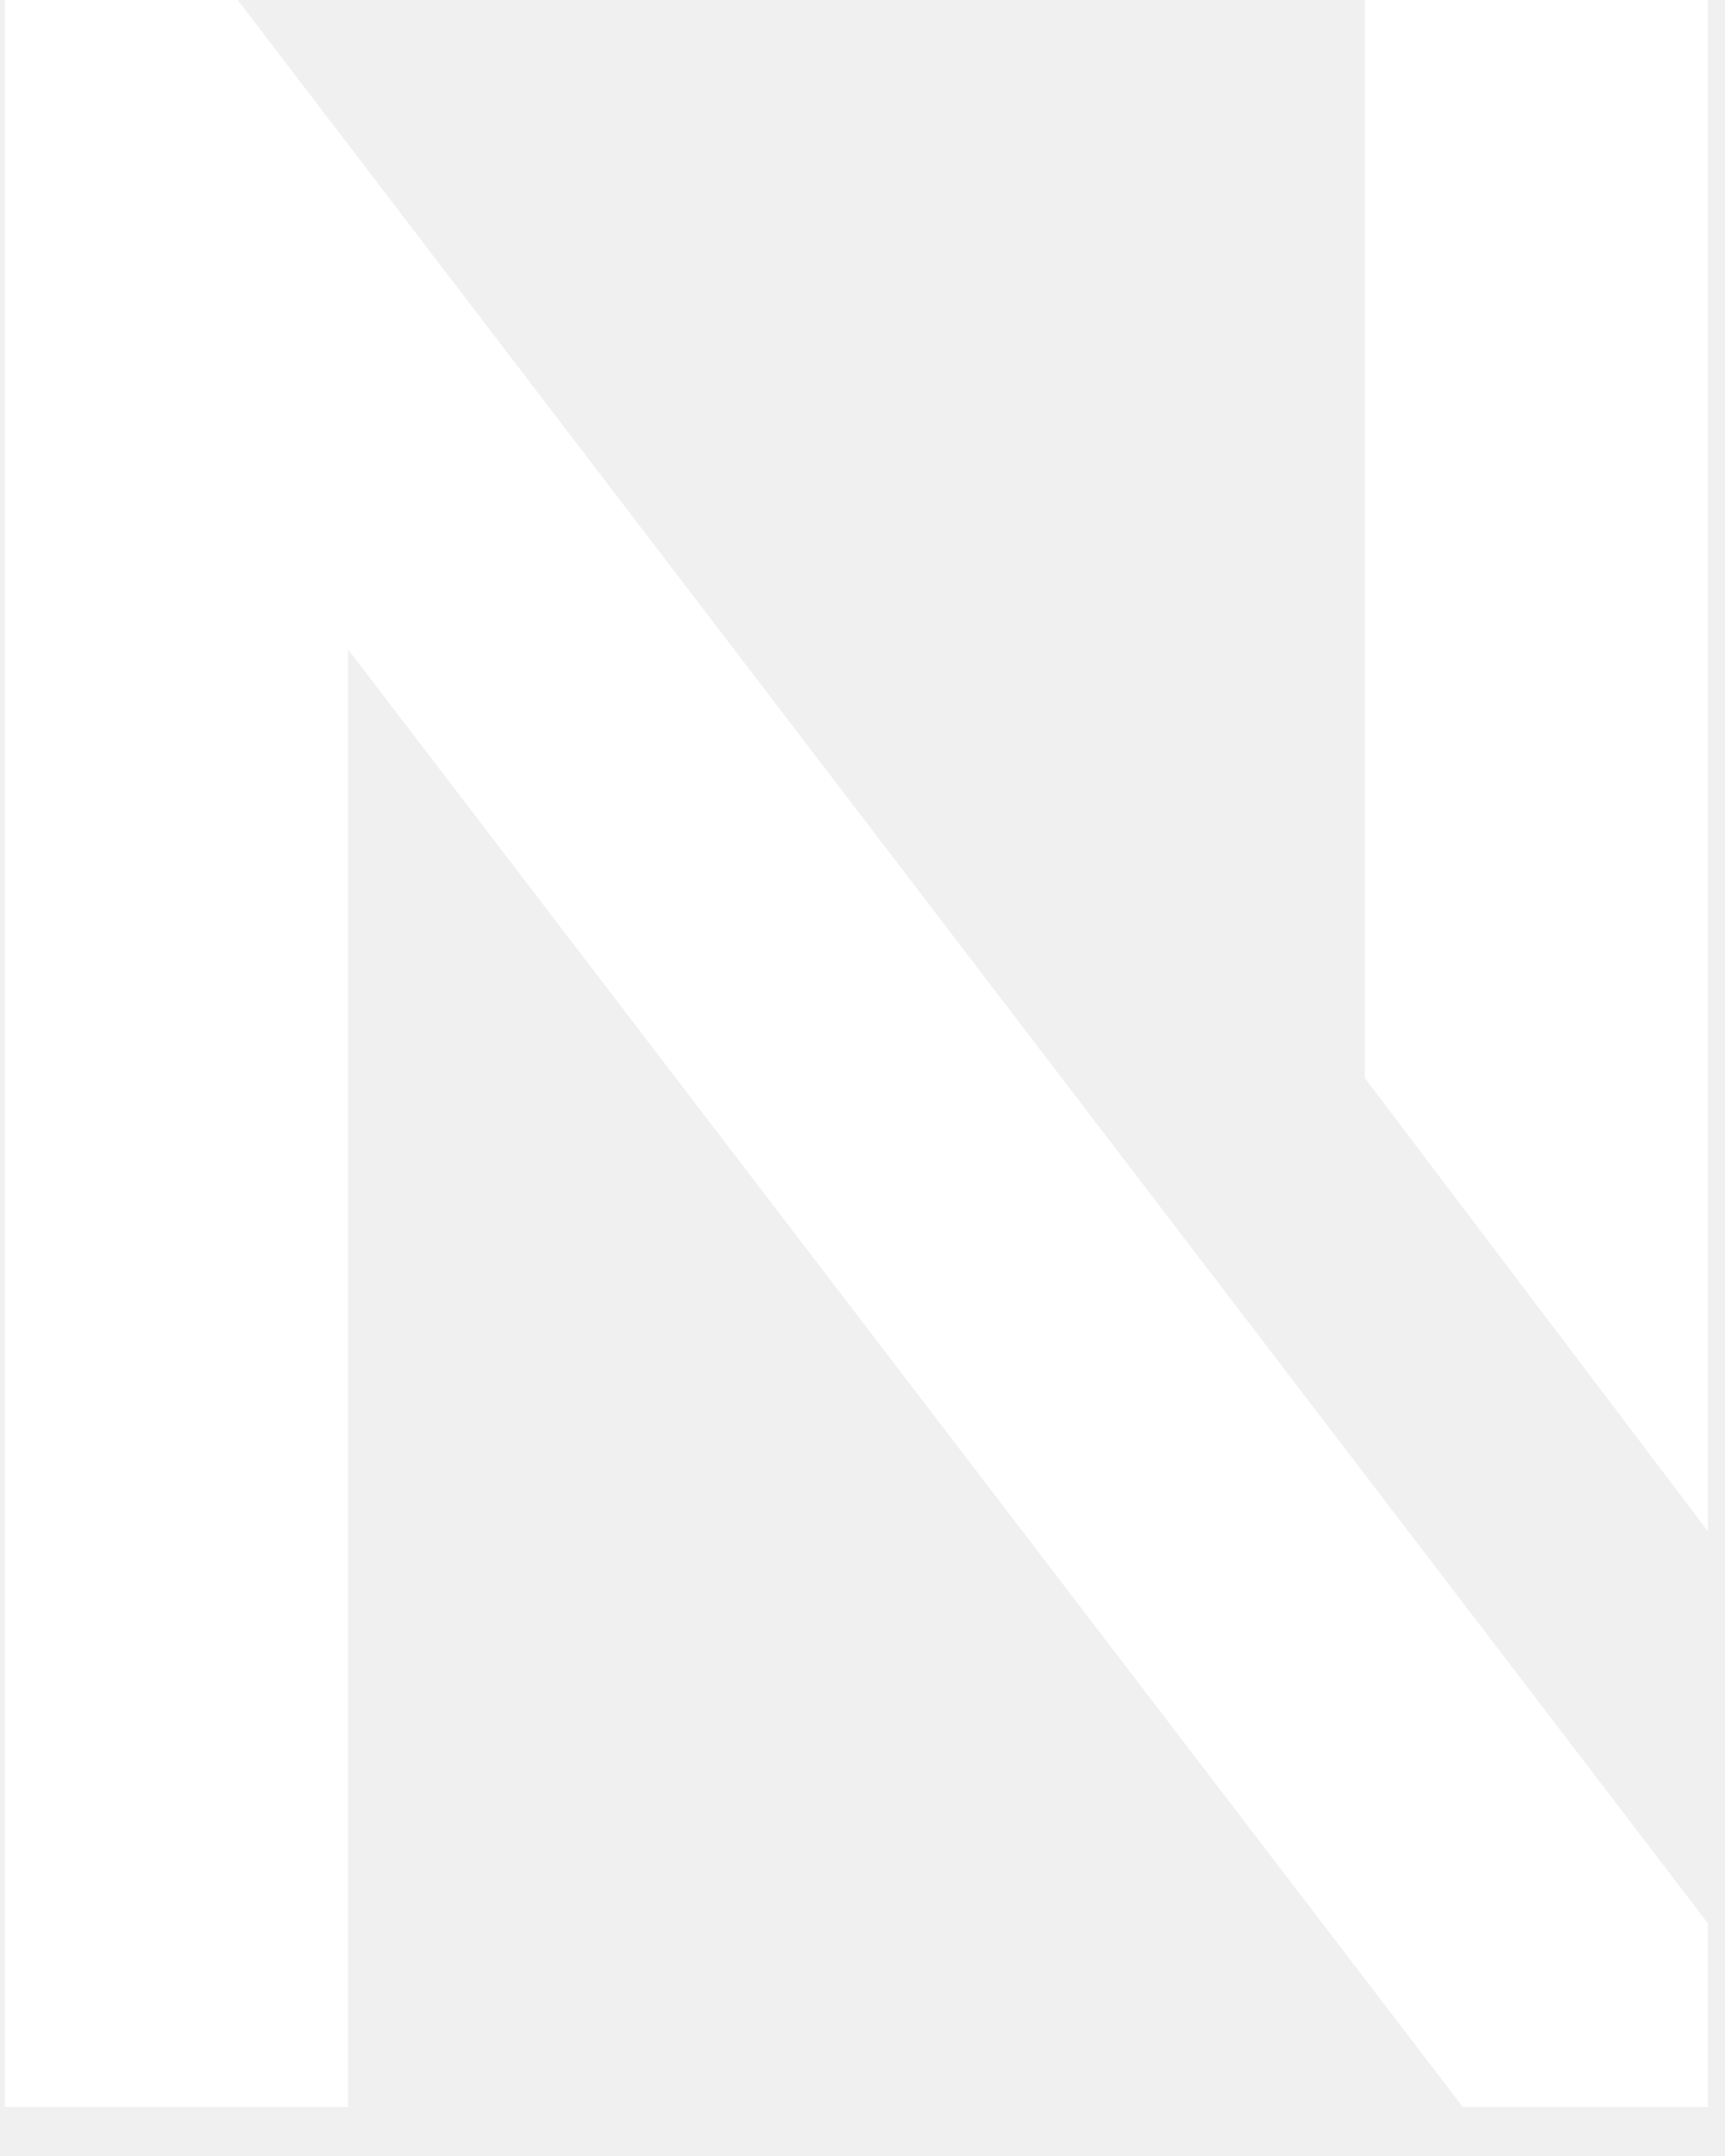
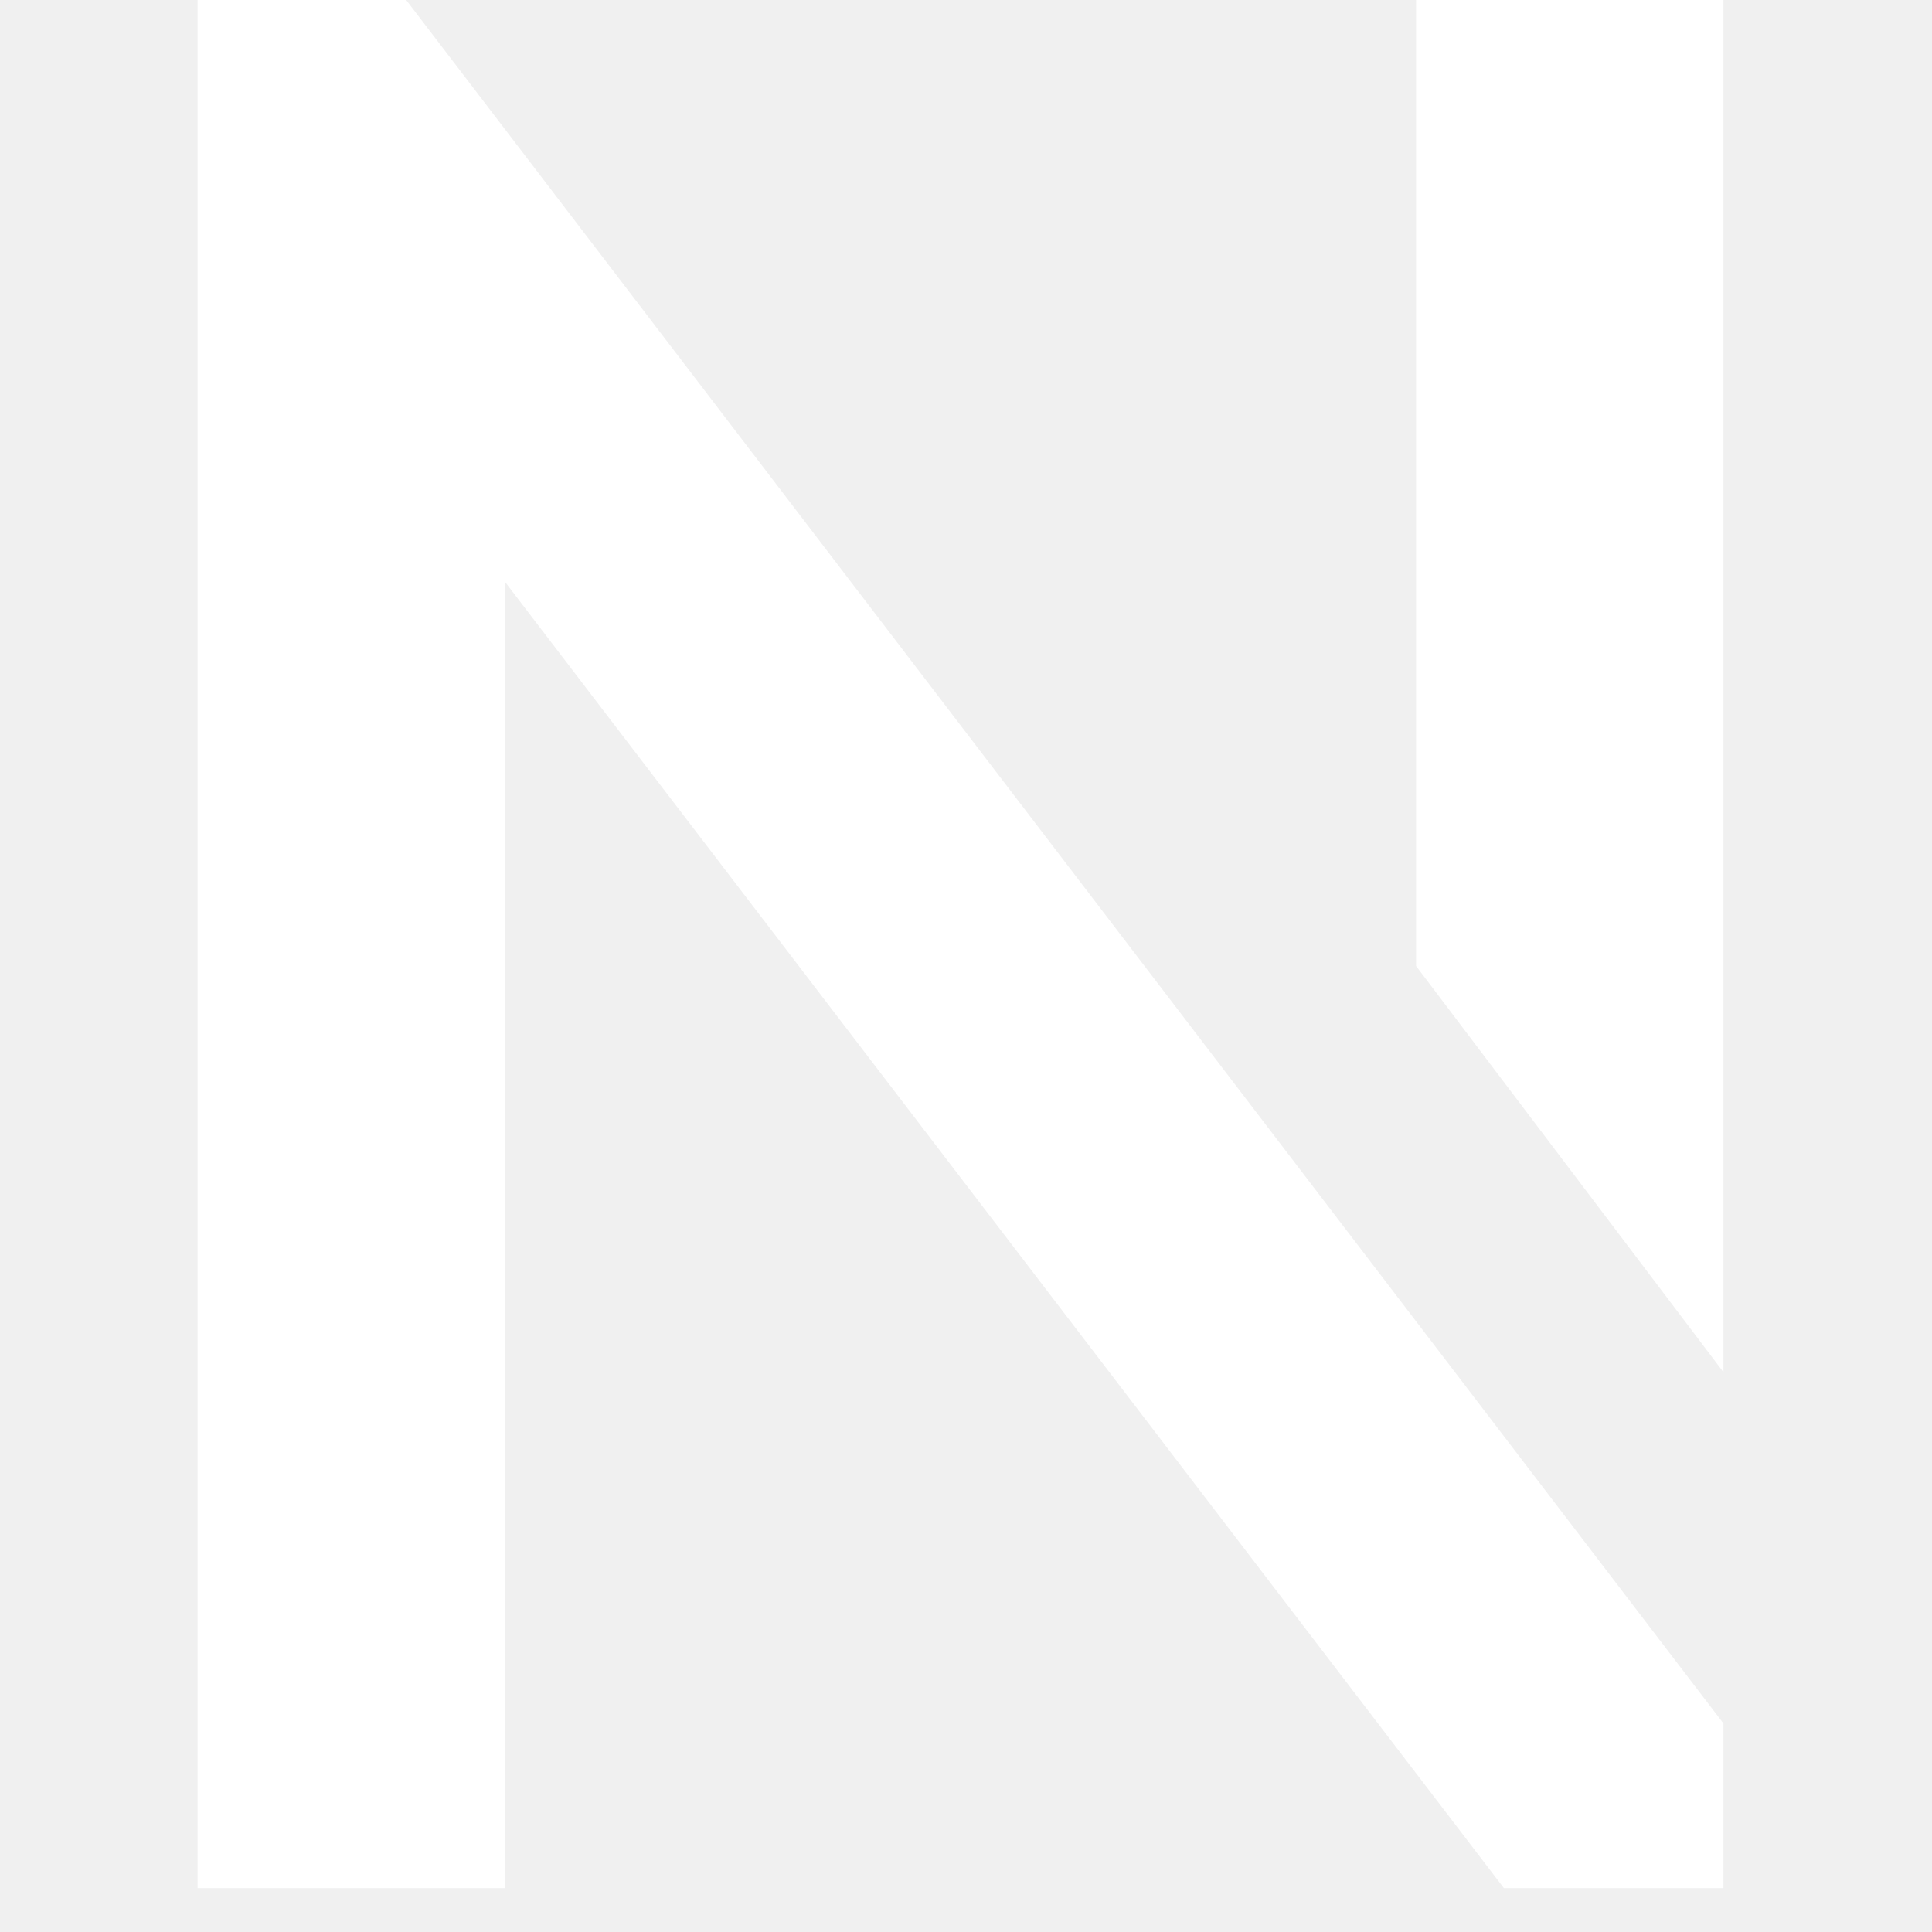
- <svg xmlns="http://www.w3.org/2000/svg" width="16" height="20" viewBox="0 0 70 88" fill="none">
+ <svg xmlns="http://www.w3.org/2000/svg" width="20" height="20" viewBox="-9 0 88 88" fill="none">
  <path d="M0 86H14V26.5L59.5 86H69.5V78.5L9.5 0H0V86Z" fill="white" />
  <path d="M69.5 0H55.5V44L69.5 62.5V0Z" fill="white" />
</svg>
